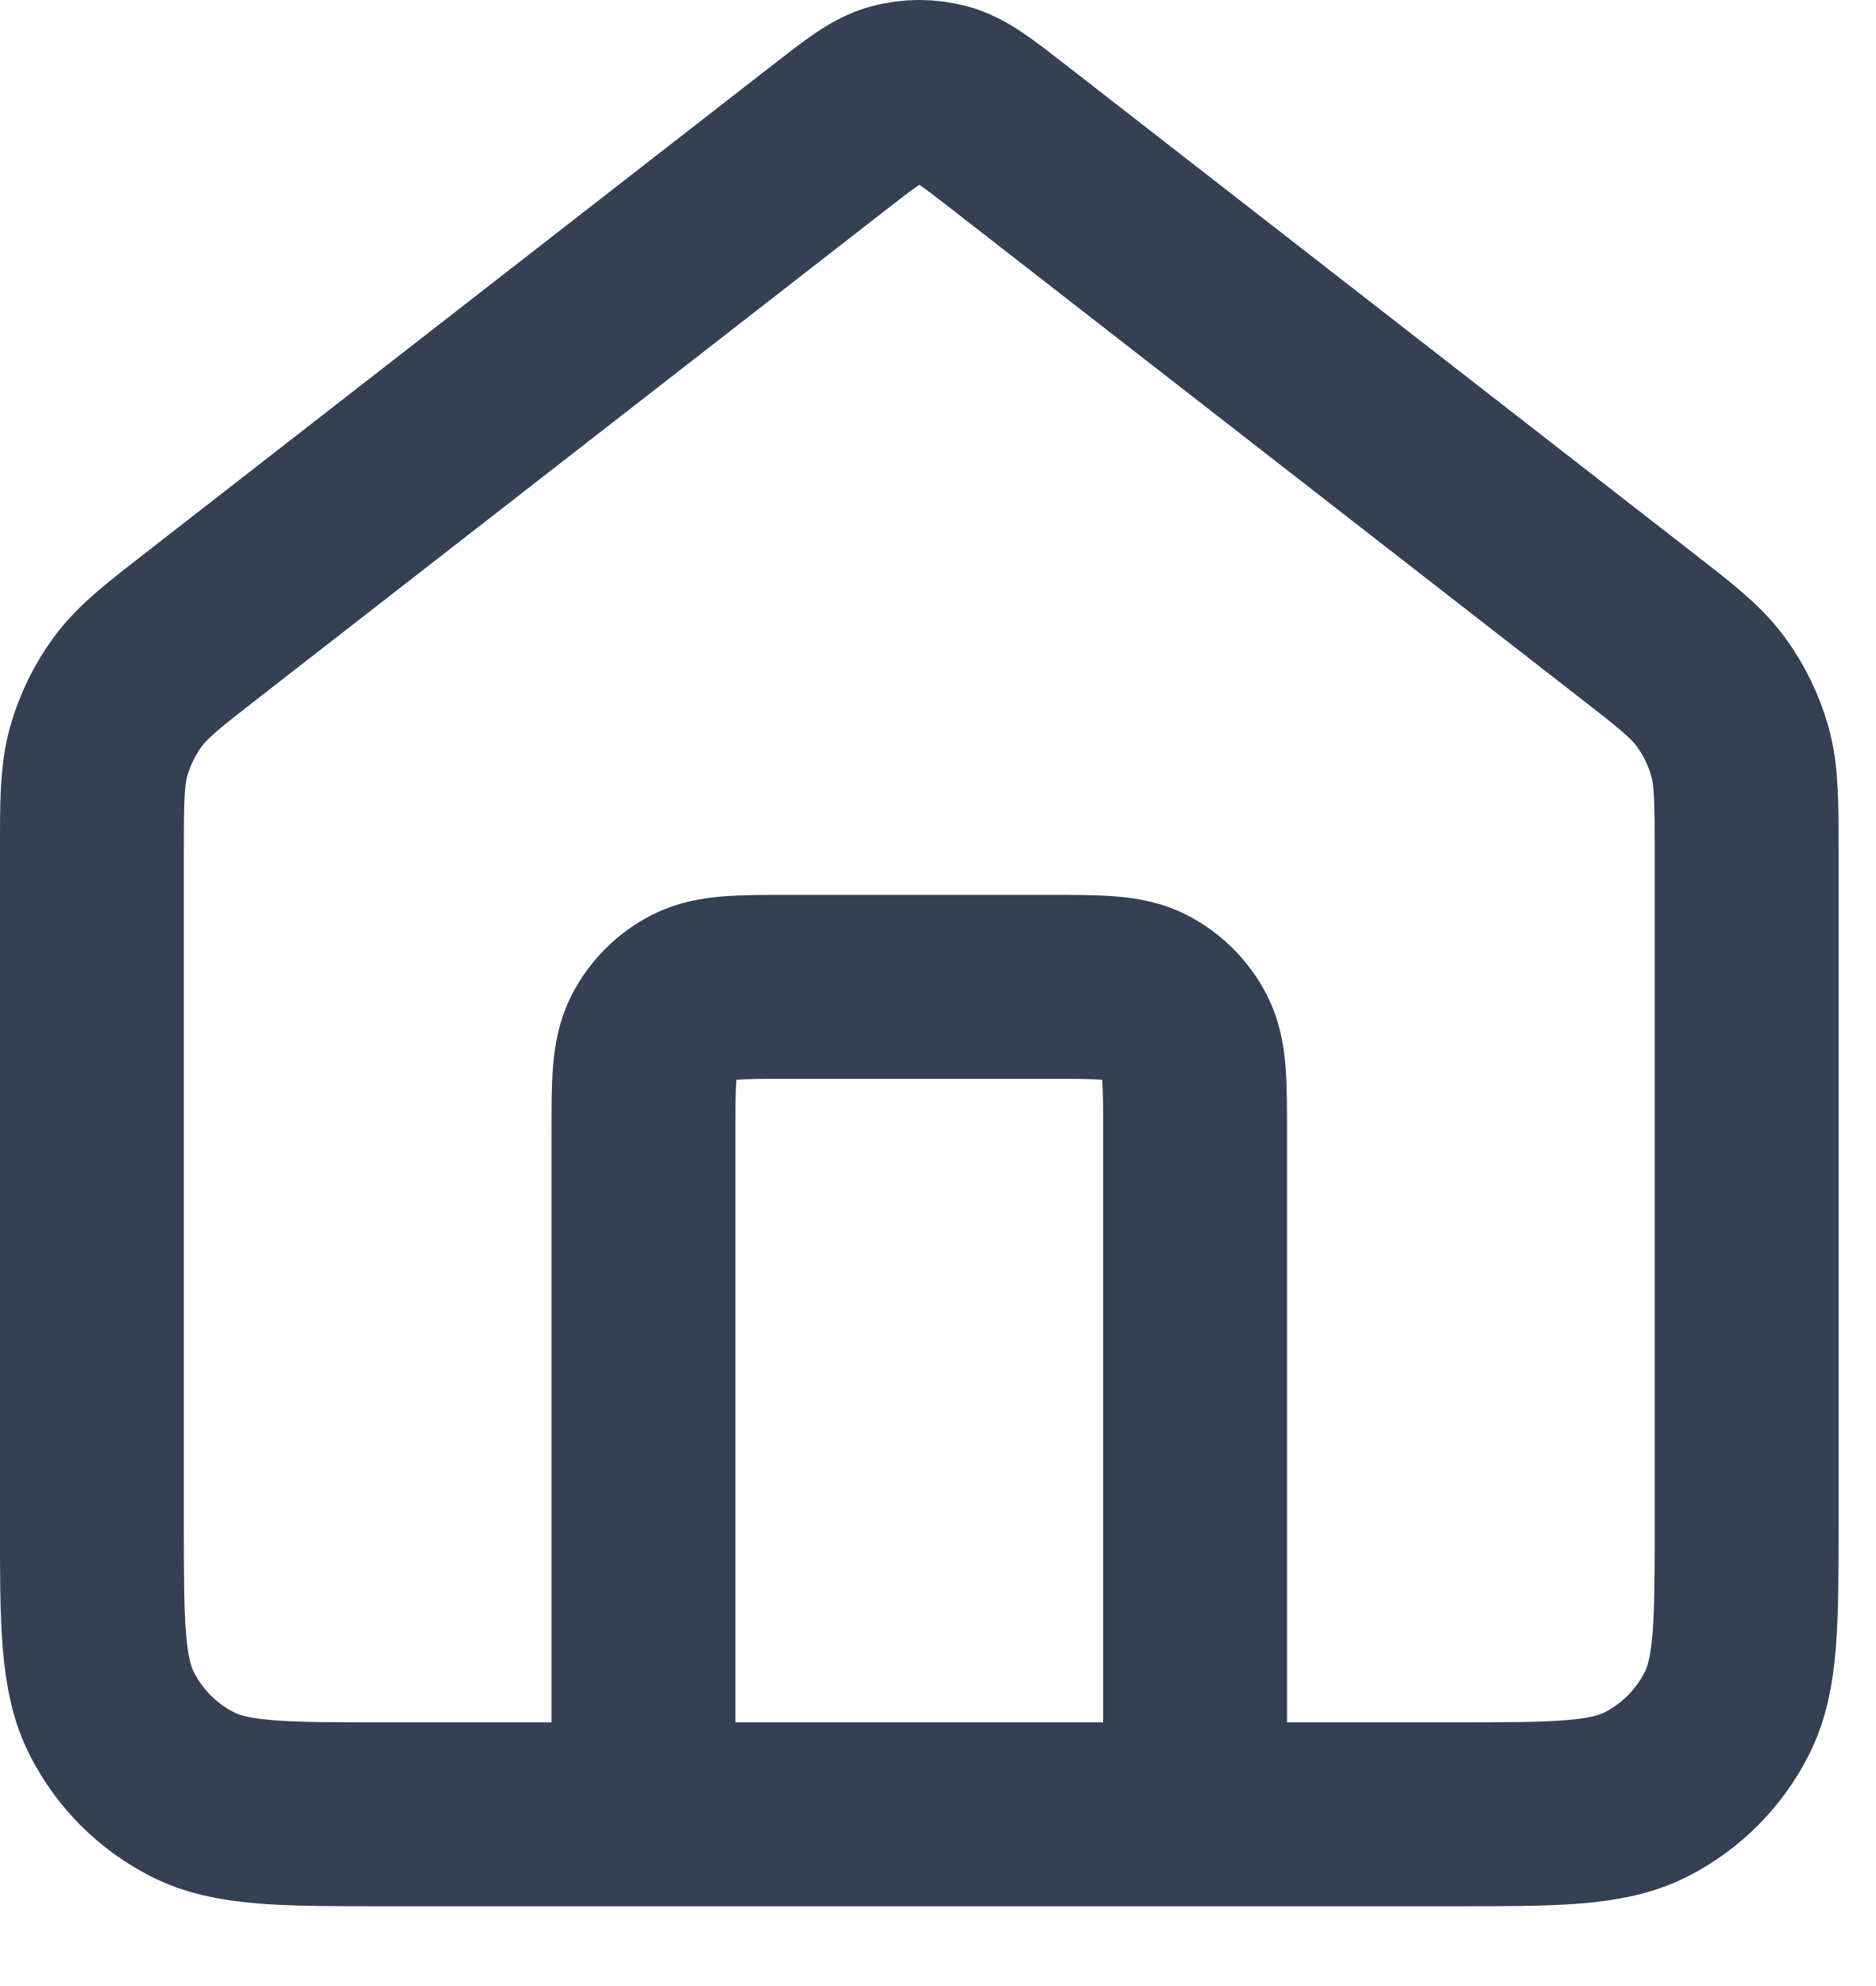
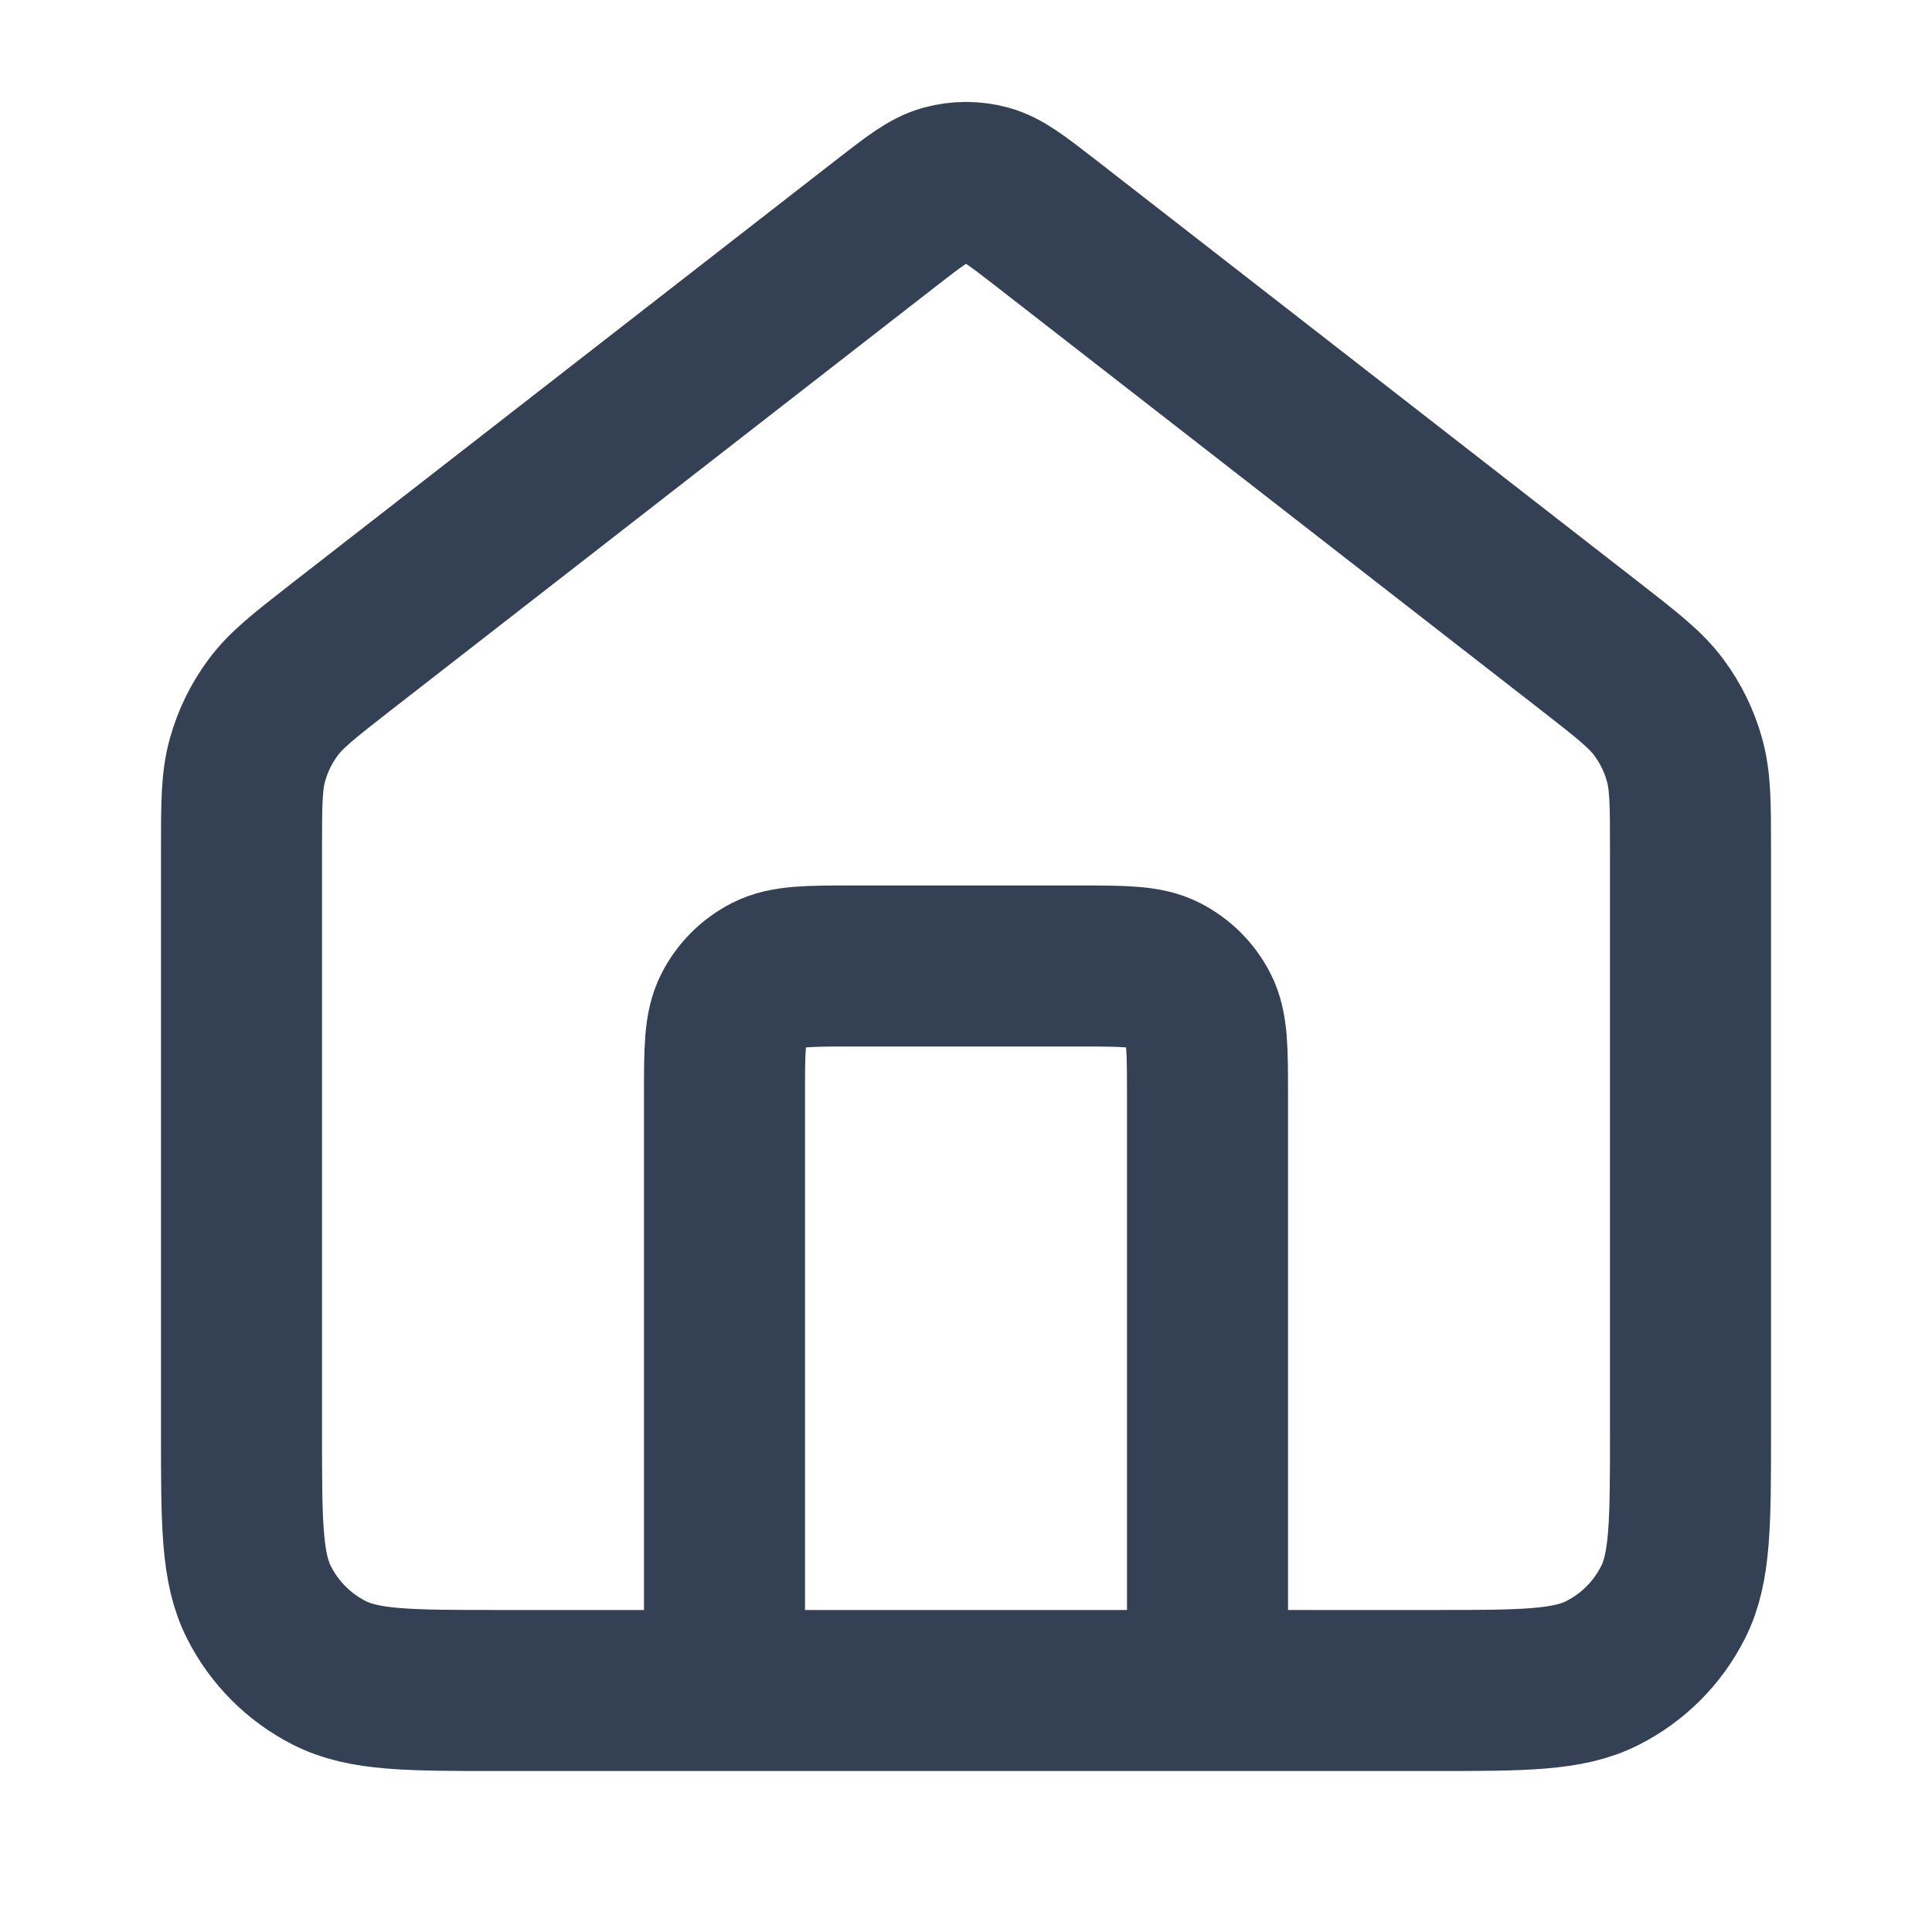
- <svg xmlns="http://www.w3.org/2000/svg" width="17" height="18" viewBox="0 0 17 18" fill="none">
-   <path d="M5.833 16.444V10.278C5.833 9.811 5.833 9.578 5.924 9.399C6.004 9.242 6.132 9.115 6.288 9.035C6.467 8.944 6.7 8.944 7.167 8.944H9.5C9.967 8.944 10.2 8.944 10.379 9.035C10.535 9.115 10.663 9.242 10.743 9.399C10.834 9.578 10.834 9.811 10.834 10.278V16.444M7.515 1.248L1.863 5.644C1.485 5.937 1.296 6.084 1.16 6.268C1.04 6.431 0.95 6.615 0.895 6.81C0.833 7.031 0.833 7.27 0.833 7.748V13.778C0.833 14.711 0.833 15.178 1.015 15.534C1.175 15.848 1.43 16.103 1.744 16.263C2.1 16.444 2.567 16.444 3.5 16.444H13.167C14.1 16.444 14.567 16.444 14.924 16.263C15.237 16.103 15.492 15.848 15.652 15.534C15.834 15.178 15.834 14.711 15.834 13.778V7.748C15.834 7.27 15.834 7.031 15.772 6.81C15.717 6.615 15.627 6.431 15.507 6.268C15.371 6.084 15.182 5.937 14.804 5.644L9.152 1.248C8.859 1.02 8.713 0.906 8.551 0.862C8.409 0.824 8.258 0.824 8.116 0.862C7.954 0.906 7.808 1.02 7.515 1.248Z" stroke="#344054" stroke-width="1.667" stroke-linecap="round" stroke-linejoin="round" />
+ <svg xmlns="http://www.w3.org/2000/svg" width="20" height="20" viewBox="0 0 20 20" fill="none">
+   <path d="M7.5 17.5V11.333C7.5 10.867 7.5 10.633 7.591 10.455C7.671 10.298 7.798 10.171 7.955 10.091C8.133 10 8.367 10 8.833 10H11.167C11.633 10 11.867 10 12.045 10.091C12.202 10.171 12.329 10.298 12.409 10.455C12.5 10.633 12.5 10.867 12.5 11.333V17.5M9.181 2.303L3.529 6.699C3.152 6.993 2.963 7.14 2.827 7.324C2.706 7.487 2.616 7.671 2.562 7.866C2.5 8.086 2.5 8.326 2.5 8.804V14.833C2.5 15.767 2.5 16.233 2.682 16.59C2.841 16.904 3.096 17.159 3.41 17.318C3.767 17.5 4.233 17.5 5.167 17.5H14.833C15.767 17.5 16.233 17.5 16.59 17.318C16.904 17.159 17.159 16.904 17.318 16.59C17.5 16.233 17.5 15.767 17.5 14.833V8.804C17.5 8.326 17.5 8.086 17.438 7.866C17.384 7.671 17.294 7.487 17.173 7.324C17.037 7.14 16.848 6.993 16.471 6.699L10.819 2.303C10.526 2.076 10.379 1.962 10.218 1.918C10.075 1.879 9.925 1.879 9.782 1.918C9.621 1.962 9.474 2.076 9.181 2.303Z" stroke="#344054" stroke-width="1.667" stroke-linecap="round" stroke-linejoin="round" />
</svg>
